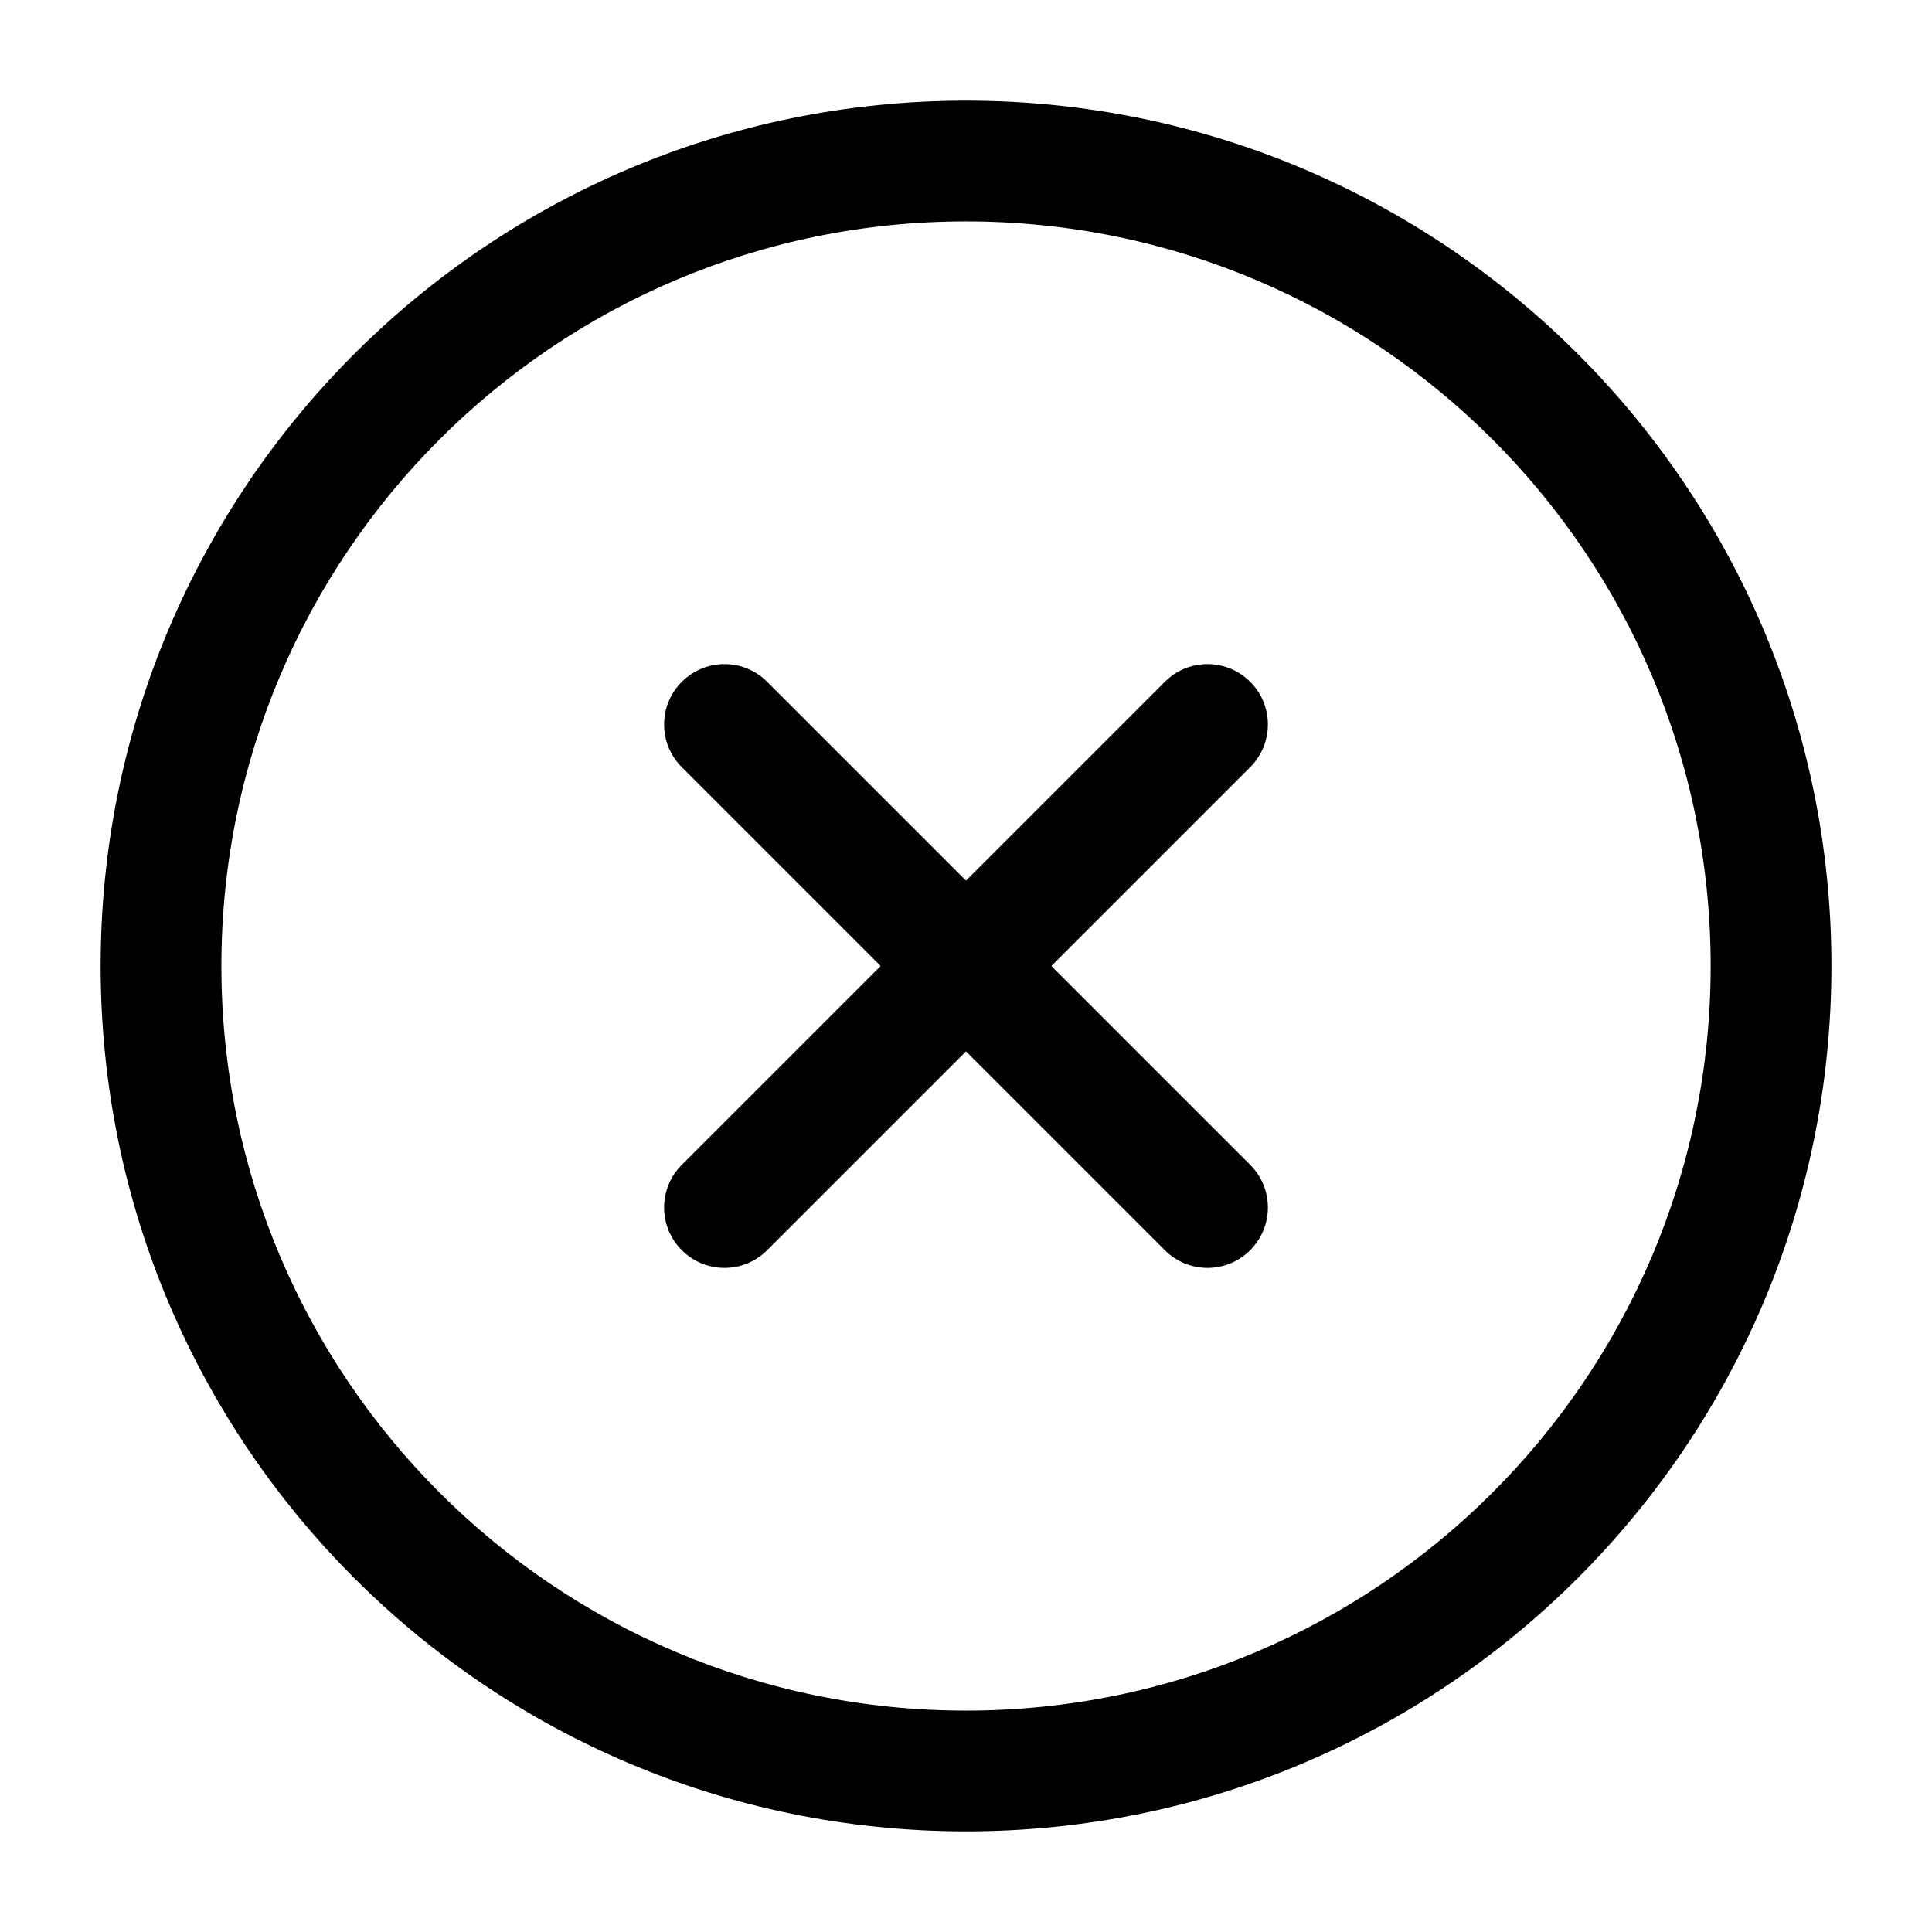
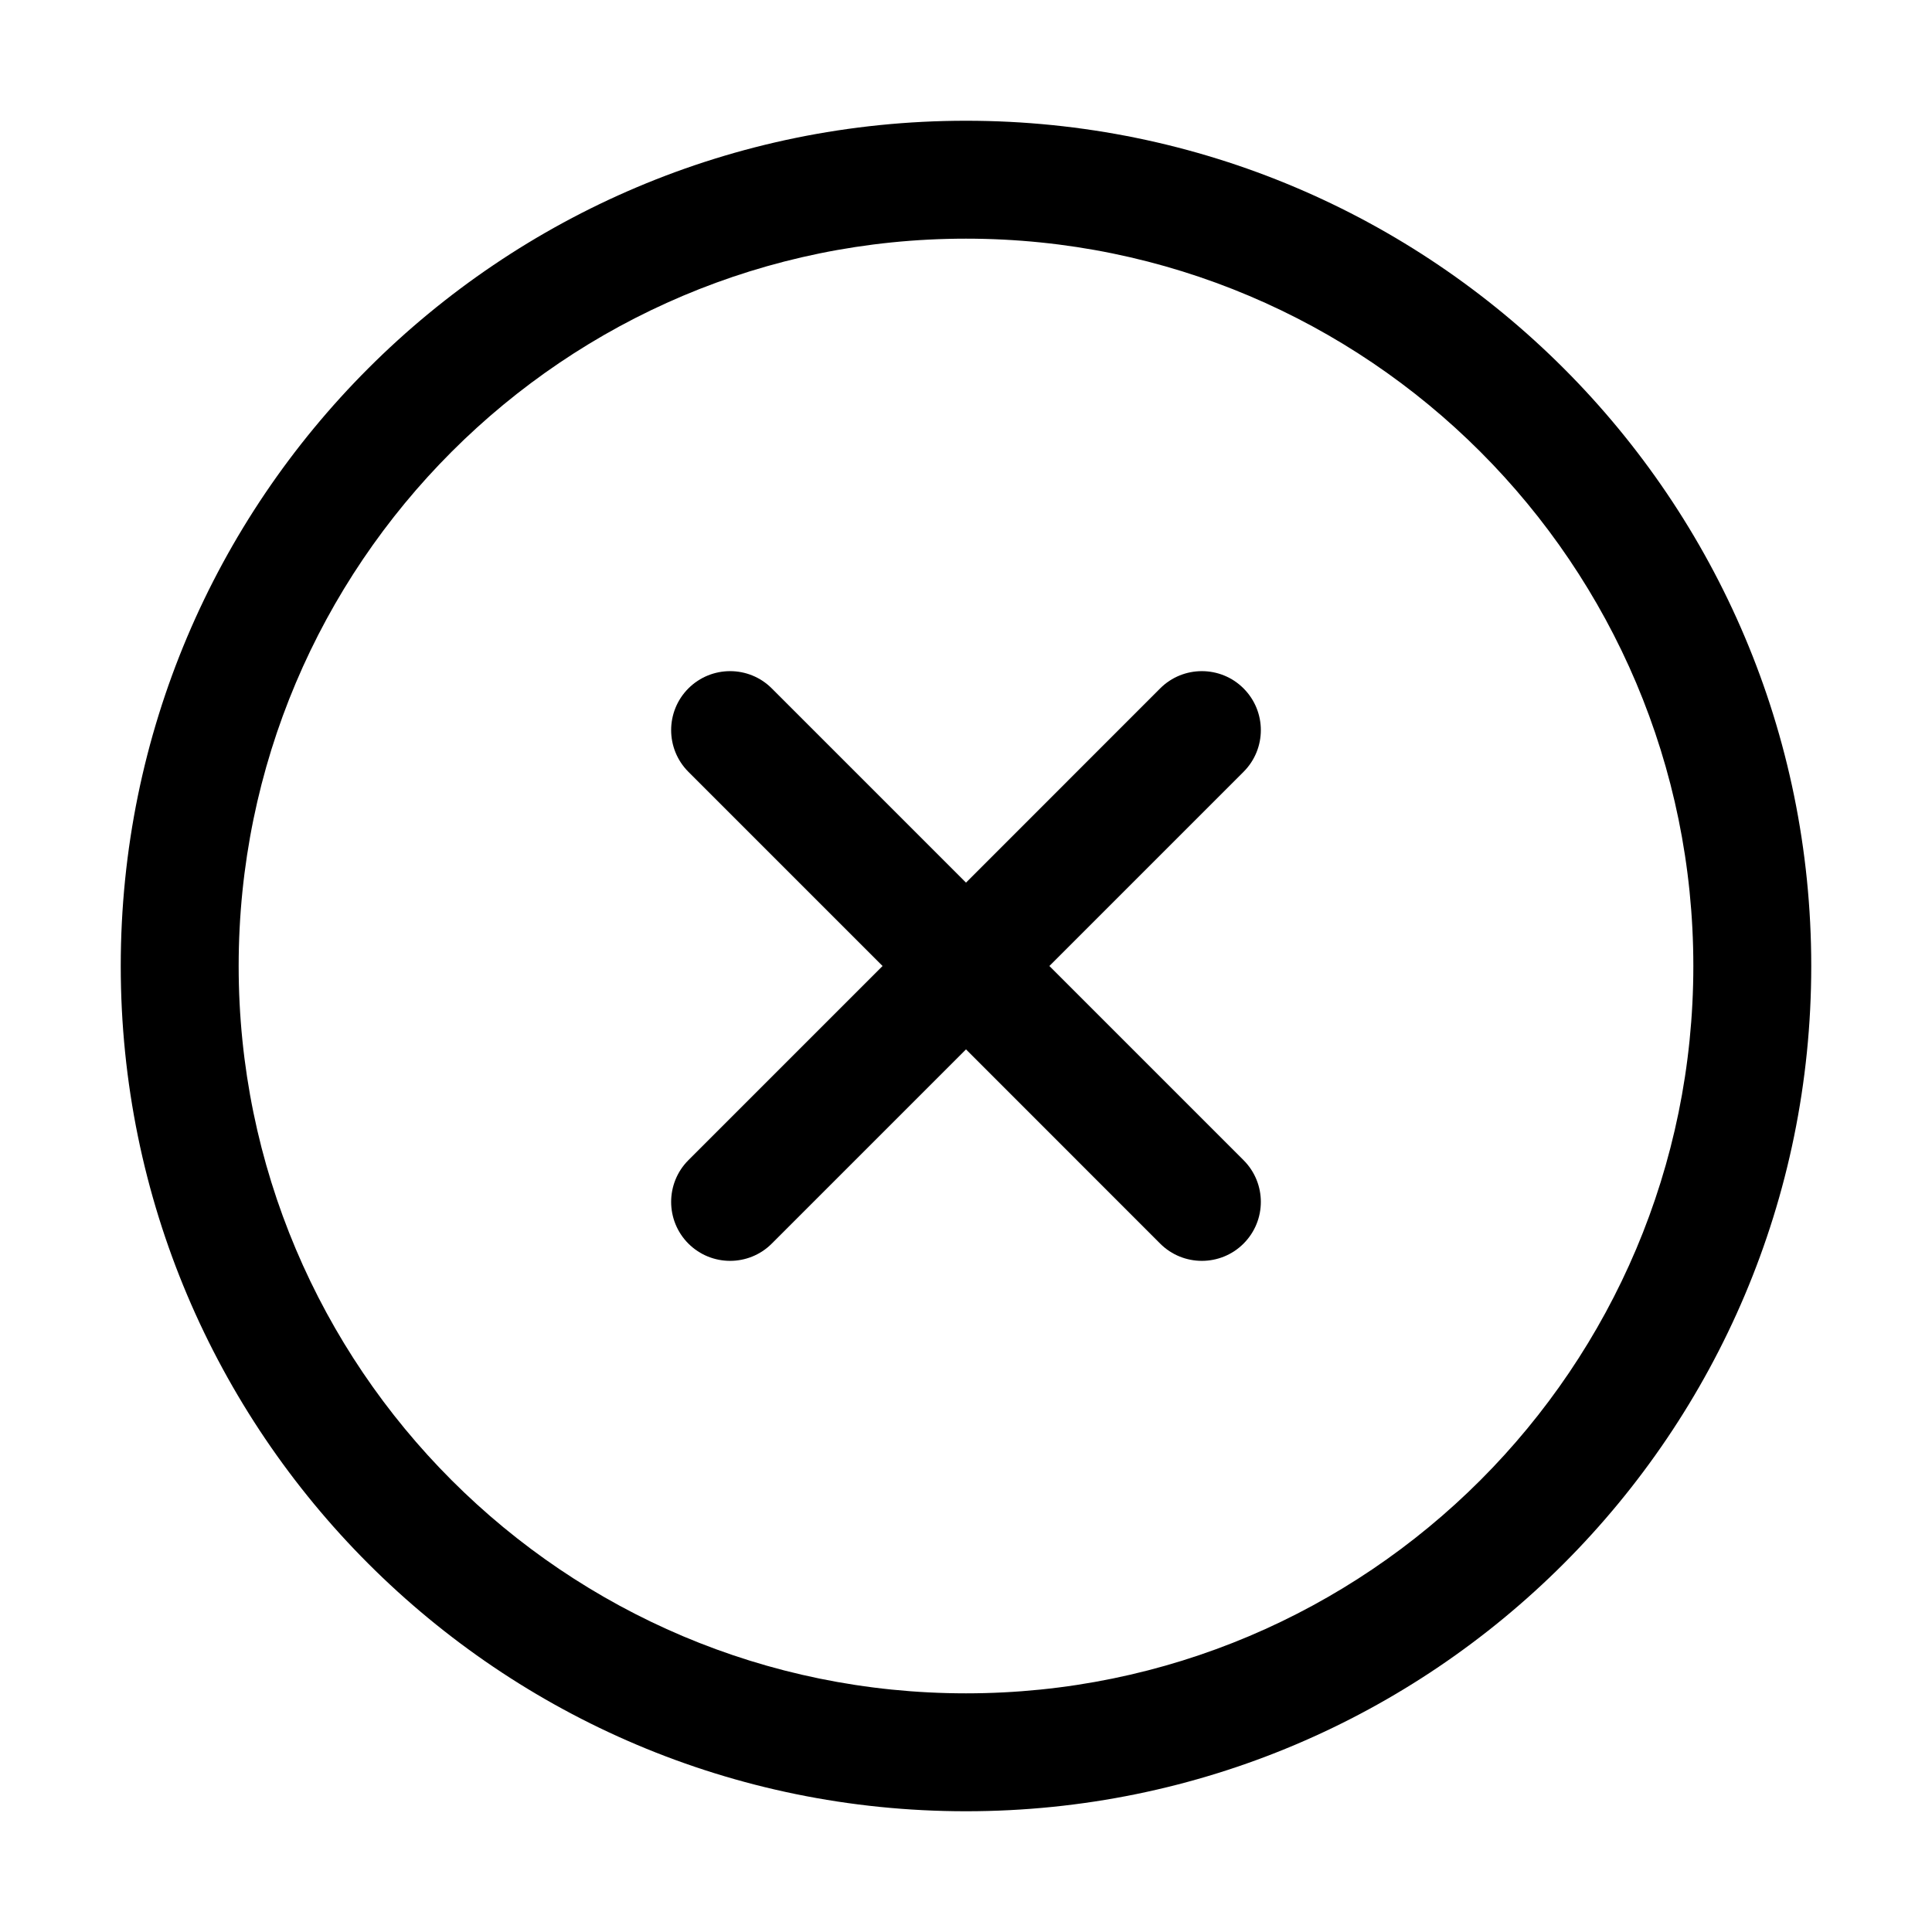
<svg xmlns="http://www.w3.org/2000/svg" width="32" height="32" viewBox="0 0 32 32">
-   <path fill-rule="evenodd" clip-rule="evenodd" d="M16 3.667C9.189 3.667 3.667 9.189 3.667 16C3.667 22.812 9.189 28.333 16 28.333C22.812 28.333 28.334 22.812 28.334 16C28.334 9.189 22.812 3.667 16 3.667ZM1.667 16C1.667 8.084 8.084 1.667 16 1.667C23.916 1.667 30.334 8.084 30.334 16C30.334 23.916 23.916 30.333 16 30.333C8.084 30.333 1.667 23.916 1.667 16ZM20.707 11.293C21.098 11.683 21.098 12.317 20.707 12.707L17.414 16L20.707 19.293C21.098 19.683 21.098 20.317 20.707 20.707C20.317 21.098 19.683 21.098 19.293 20.707L16 17.414L12.707 20.707C12.317 21.098 11.683 21.098 11.293 20.707C10.902 20.317 10.902 19.683 11.293 19.293L14.586 16L11.293 12.707C10.902 12.317 10.902 11.683 11.293 11.293C11.683 10.902 12.317 10.902 12.707 11.293L16 14.586L19.293 11.293C19.683 10.902 20.317 10.902 20.707 11.293Z" />
+   <path d="M20.597 11.402C20.979 11.784 20.979 12.402 20.597 12.784L17.381 16L20.597 19.216C20.979 19.598 20.979 20.216 20.597 20.598C20.216 20.979 19.597 20.979 19.216 20.598L16 17.381L12.783 20.598C12.402 20.979 11.784 20.979 11.402 20.598C11.021 20.216 11.021 19.598 11.402 19.216L14.618 16L11.402 12.784C11.021 12.402 11.021 11.784 11.402 11.402C11.784 11.021 12.402 11.021 12.783 11.402L16 14.619L19.216 11.402C19.597 11.021 20.216 11.021 20.597 11.402Z" />
+   <path fill-rule="evenodd" clip-rule="evenodd" d="M2 16C2 8.268 8.268 2 16 2C23.732 2 30 8.268 30 16C30 23.732 23.732 30 16 30C8.268 30 2 23.732 2 16ZM16 3.953C9.347 3.953 3.953 9.347 3.953 16C3.953 22.653 9.347 28.047 16 28.047C22.653 28.047 28.047 22.653 28.047 16C28.047 9.347 22.653 3.953 16 3.953Z" />
</svg>
